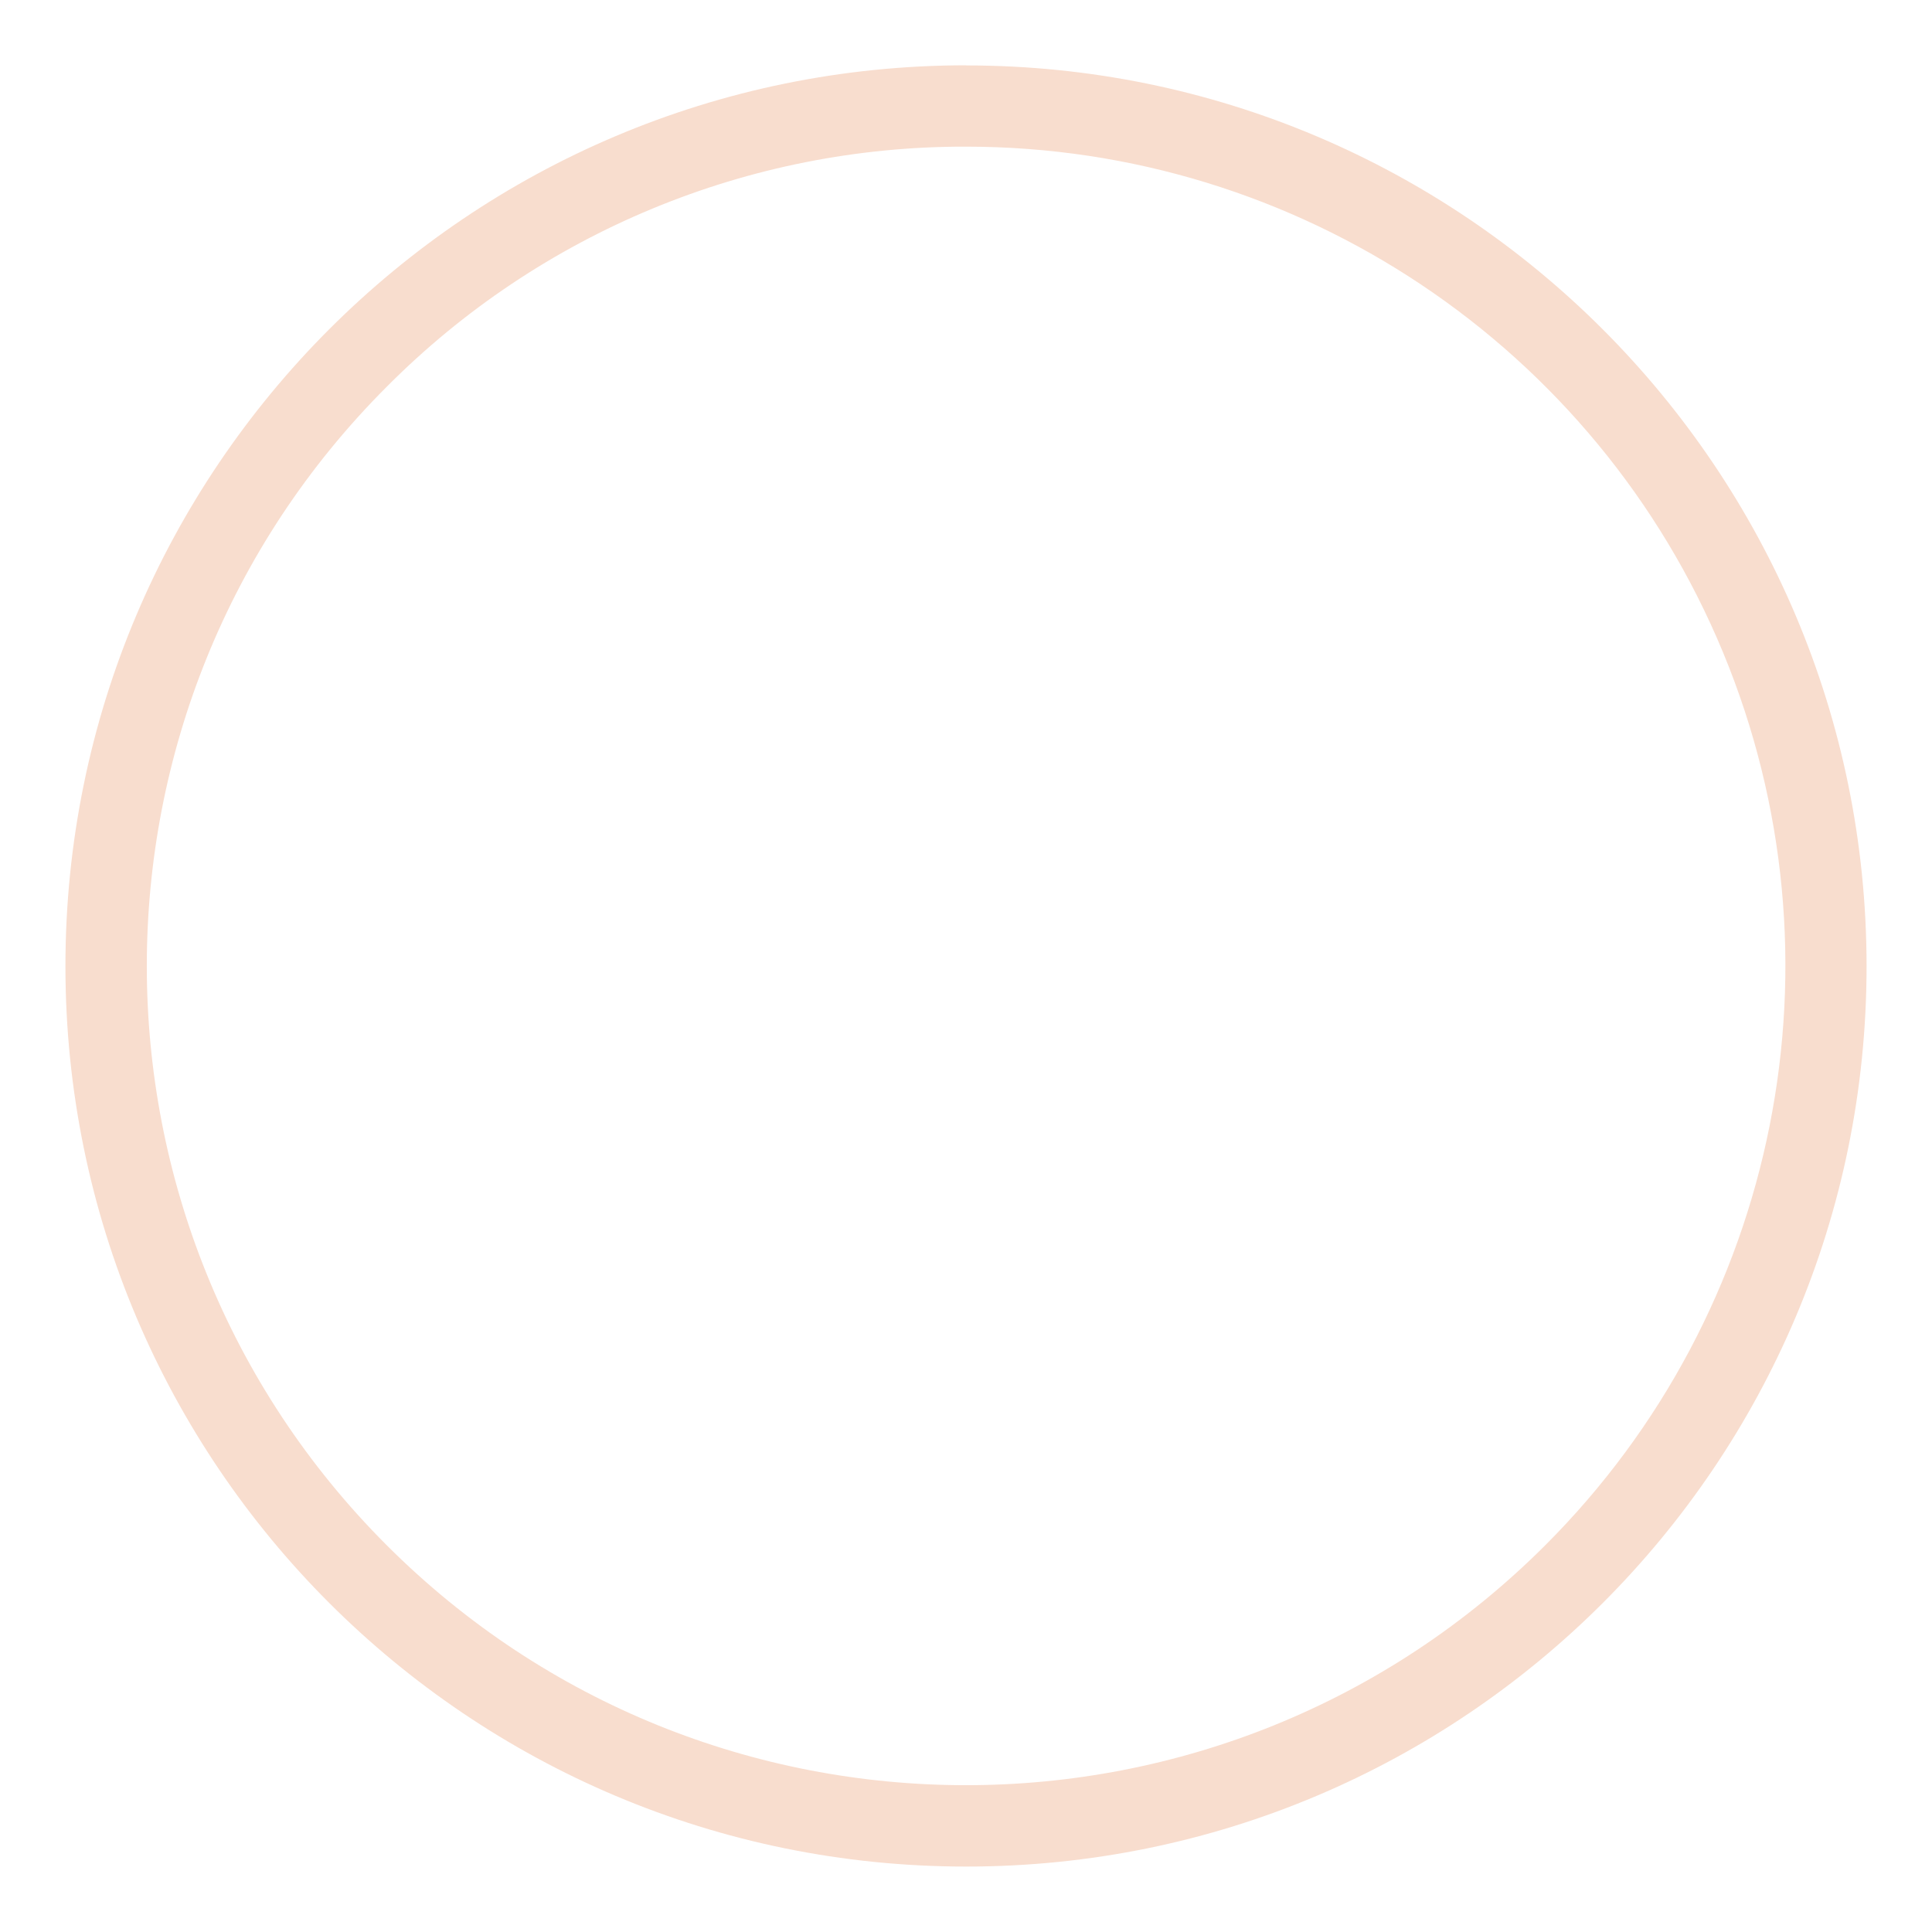
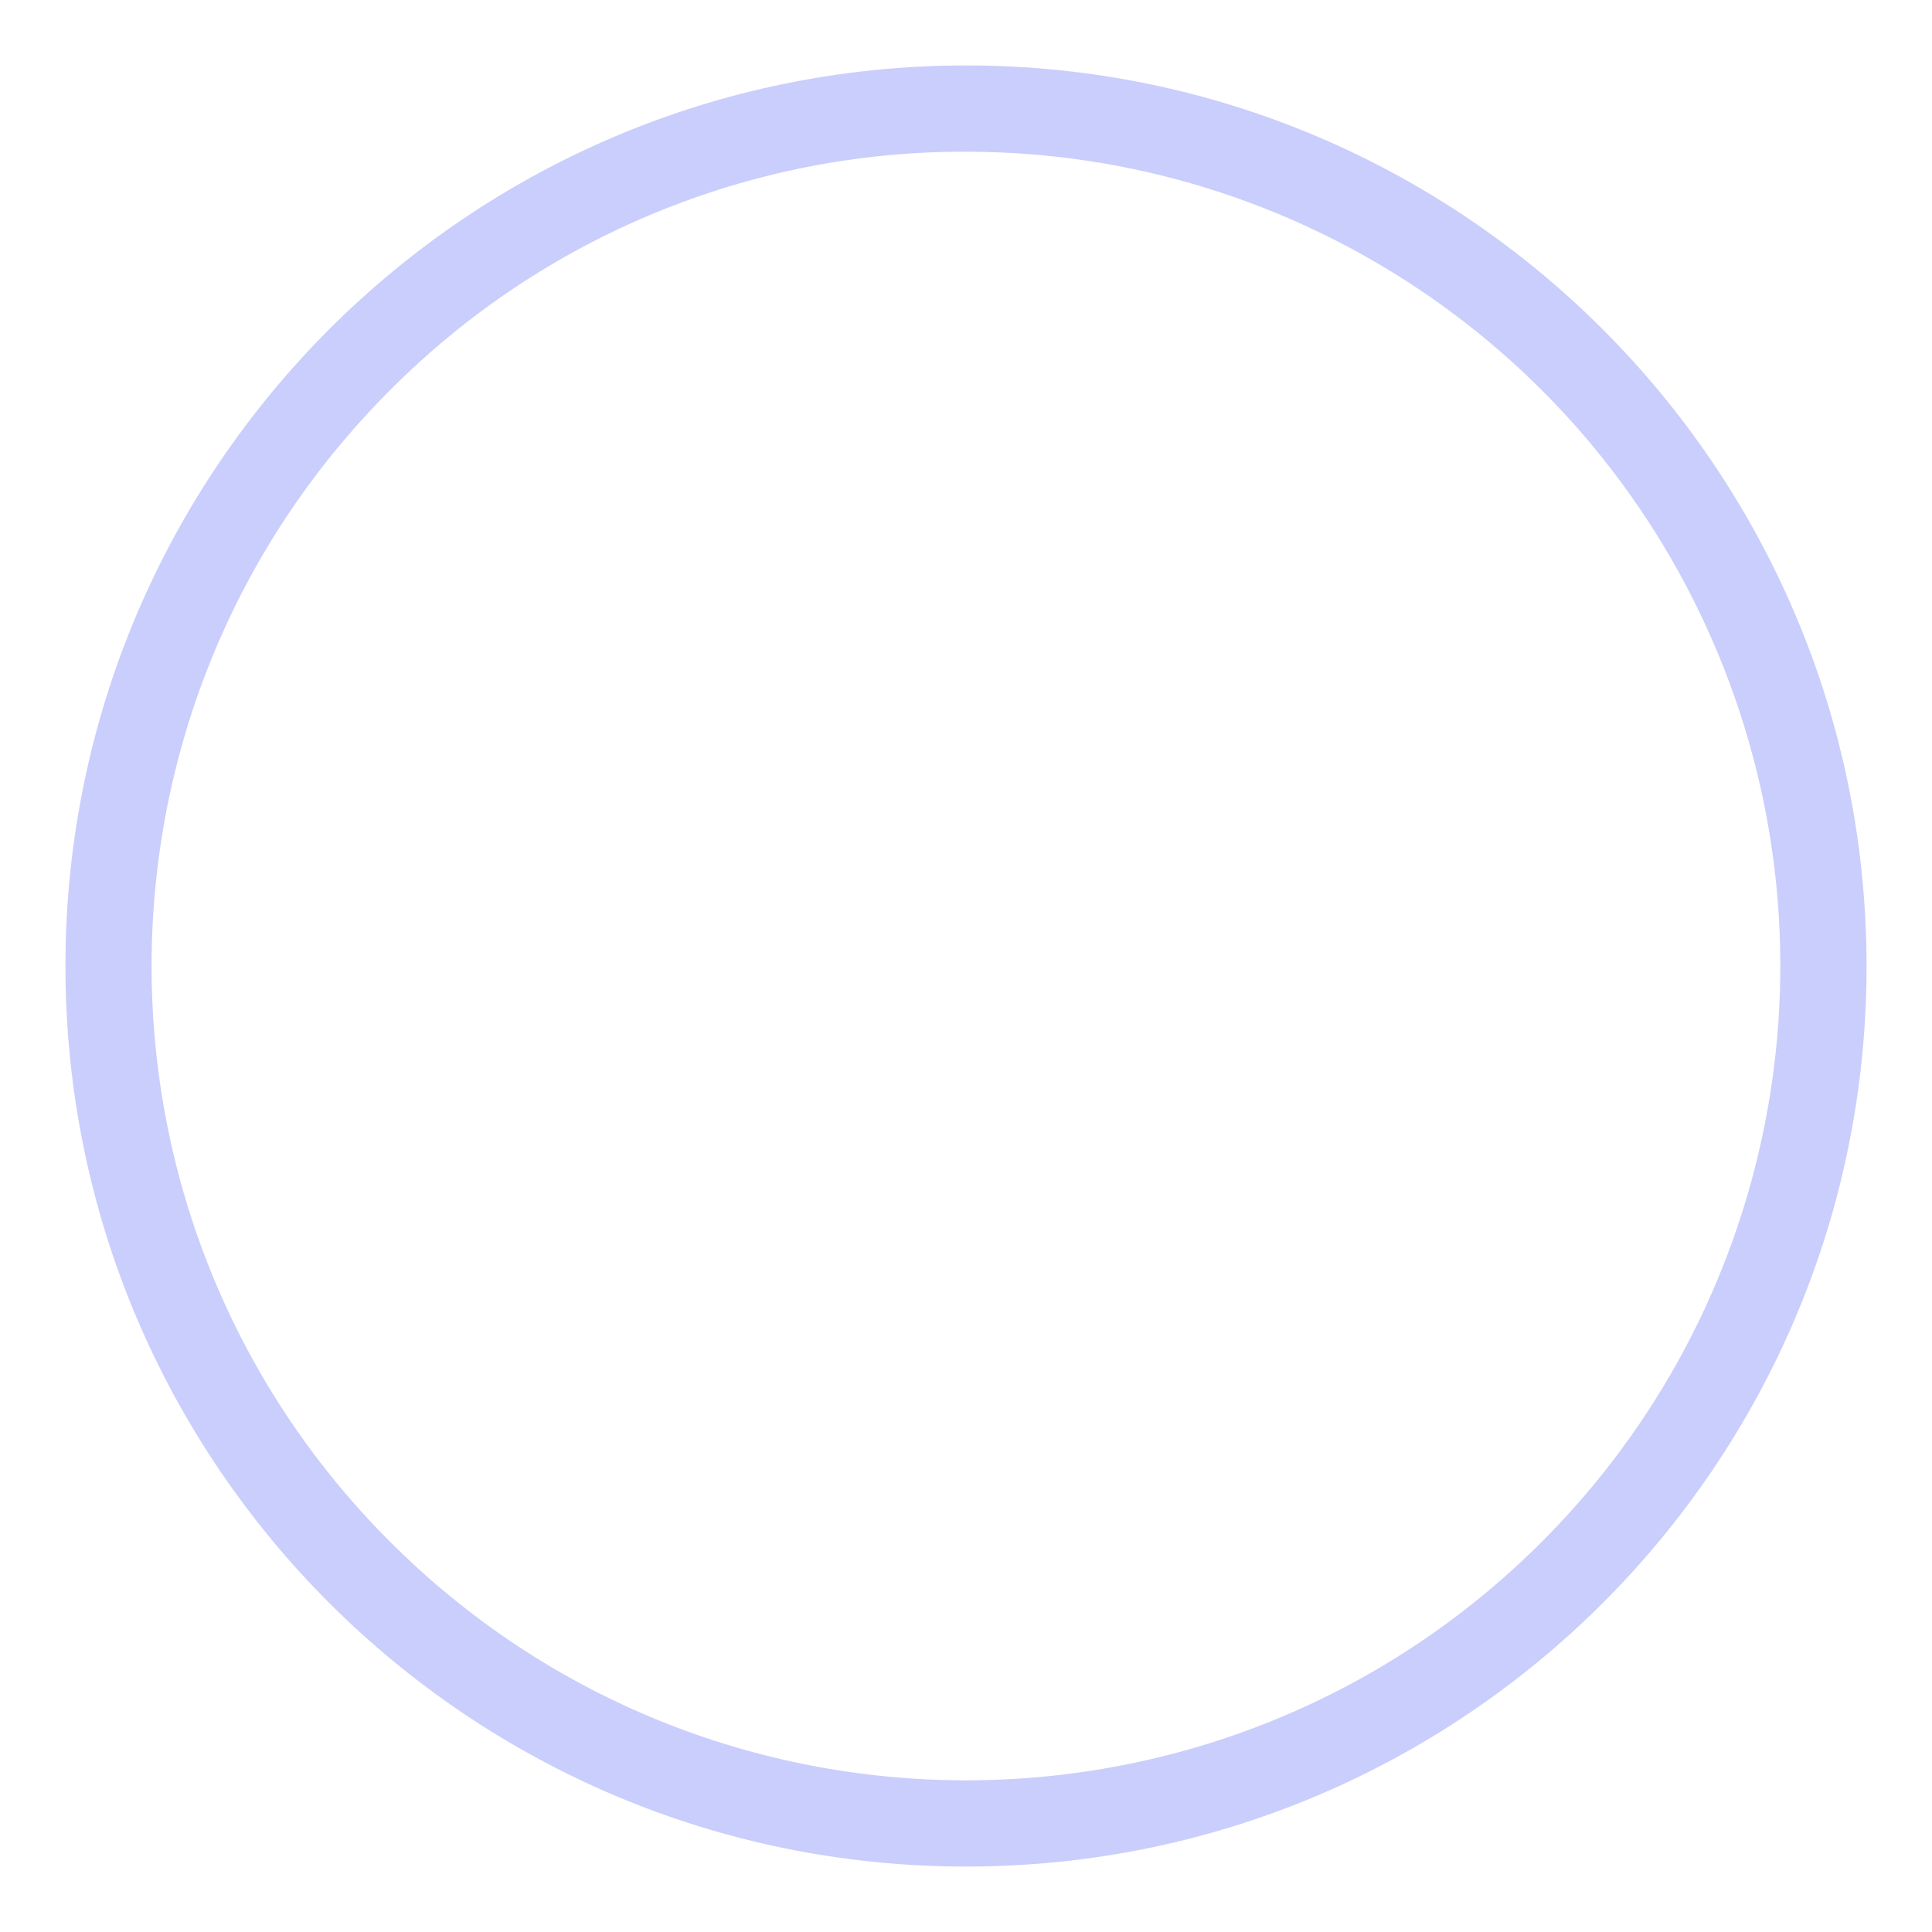
<svg xmlns="http://www.w3.org/2000/svg" viewBox="0 0 447.9 447.9">
  <defs>
    <style>
      .cls-1 {
-         fill: #f8ddce;
+         fill: #cacefc;
      }
    </style>
  </defs>
  <g id="Layer_2" data-name="Layer 2">
-     <path class="cls-1" d="M224,34A189.91,189.91,0,0,1,358.24,358.24,189.91,189.91,0,1,1,89.66,89.66,188.67,188.67,0,0,1,224,34m0-18.86C108.65,15.17,15.17,108.65,15.17,224S108.65,432.73,224,432.73,432.73,339.25,432.73,224,339.25,15.17,224,15.17Z" />
+     <path class="cls-1" d="M224,35.17A188.78,188.78,0,0,1,357.44,357.44a188.78,188.78,0,0,1-267-267A187.59,187.59,0,0,1,224,35.17m0-20C108.65,15.17,15.17,108.65,15.17,224S108.65,432.73,224,432.73,432.73,339.25,432.73,224,339.25,15.17,224,15.17Z" />
  </g>
</svg>
